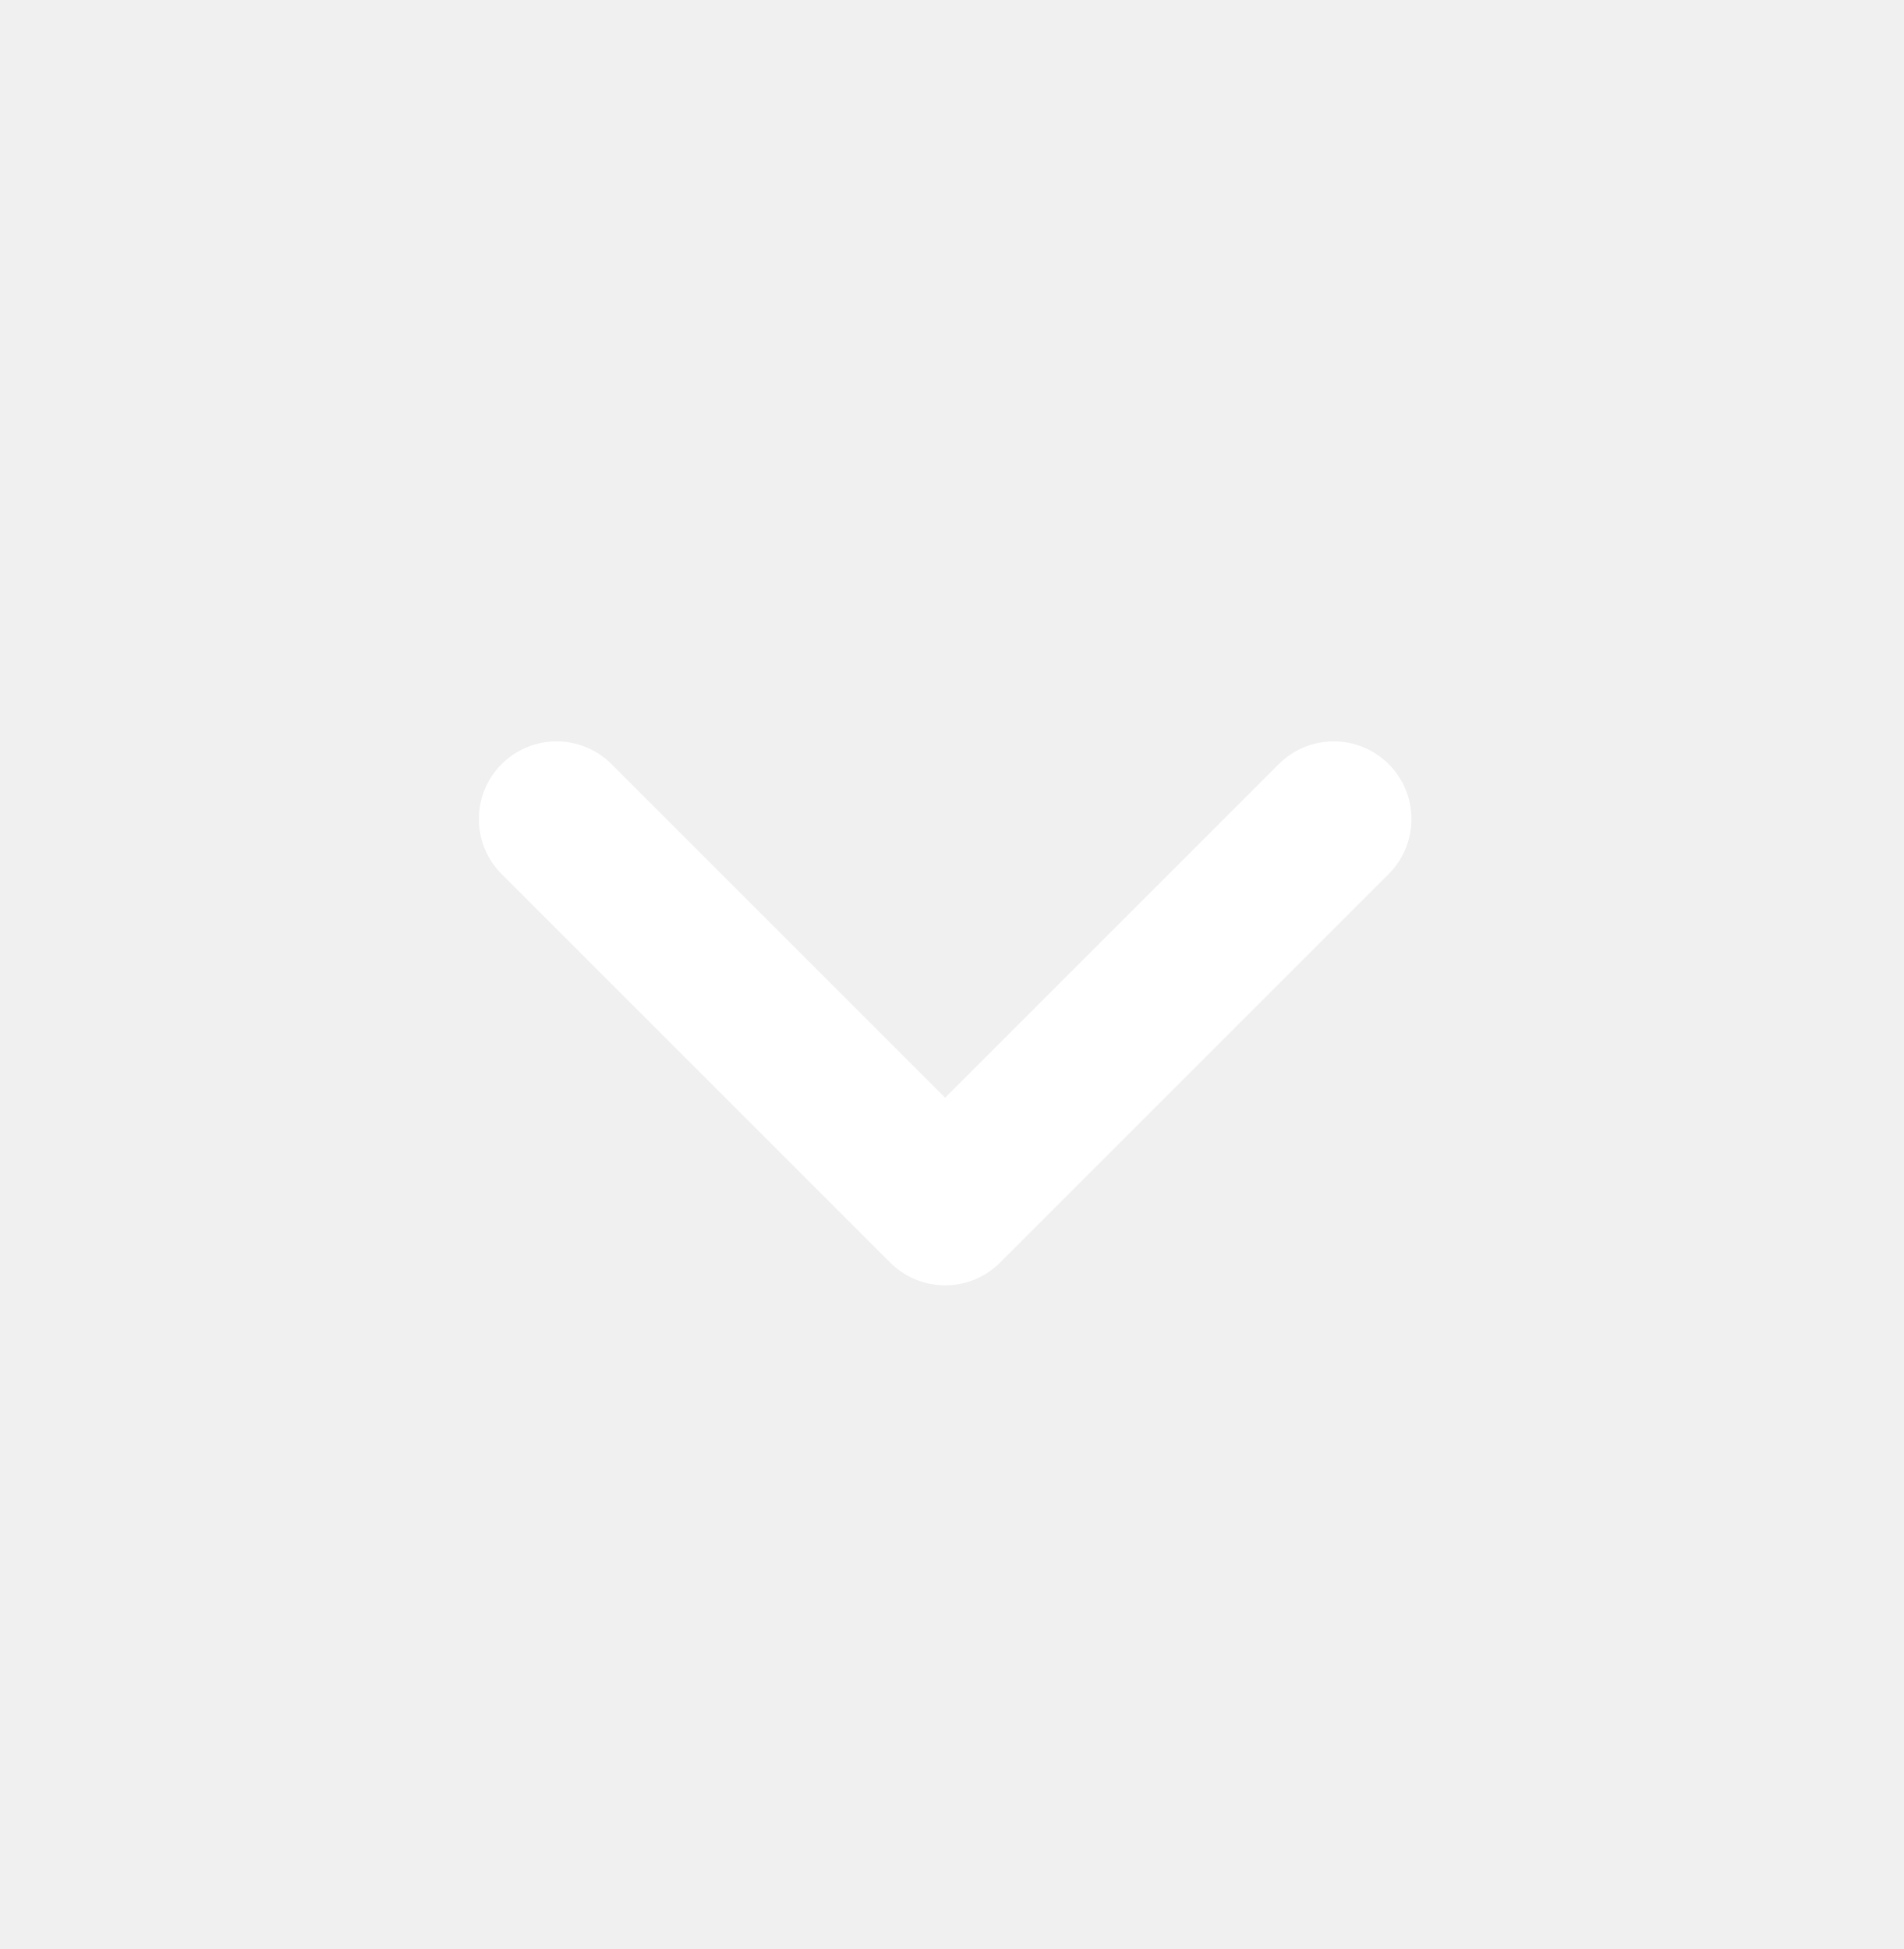
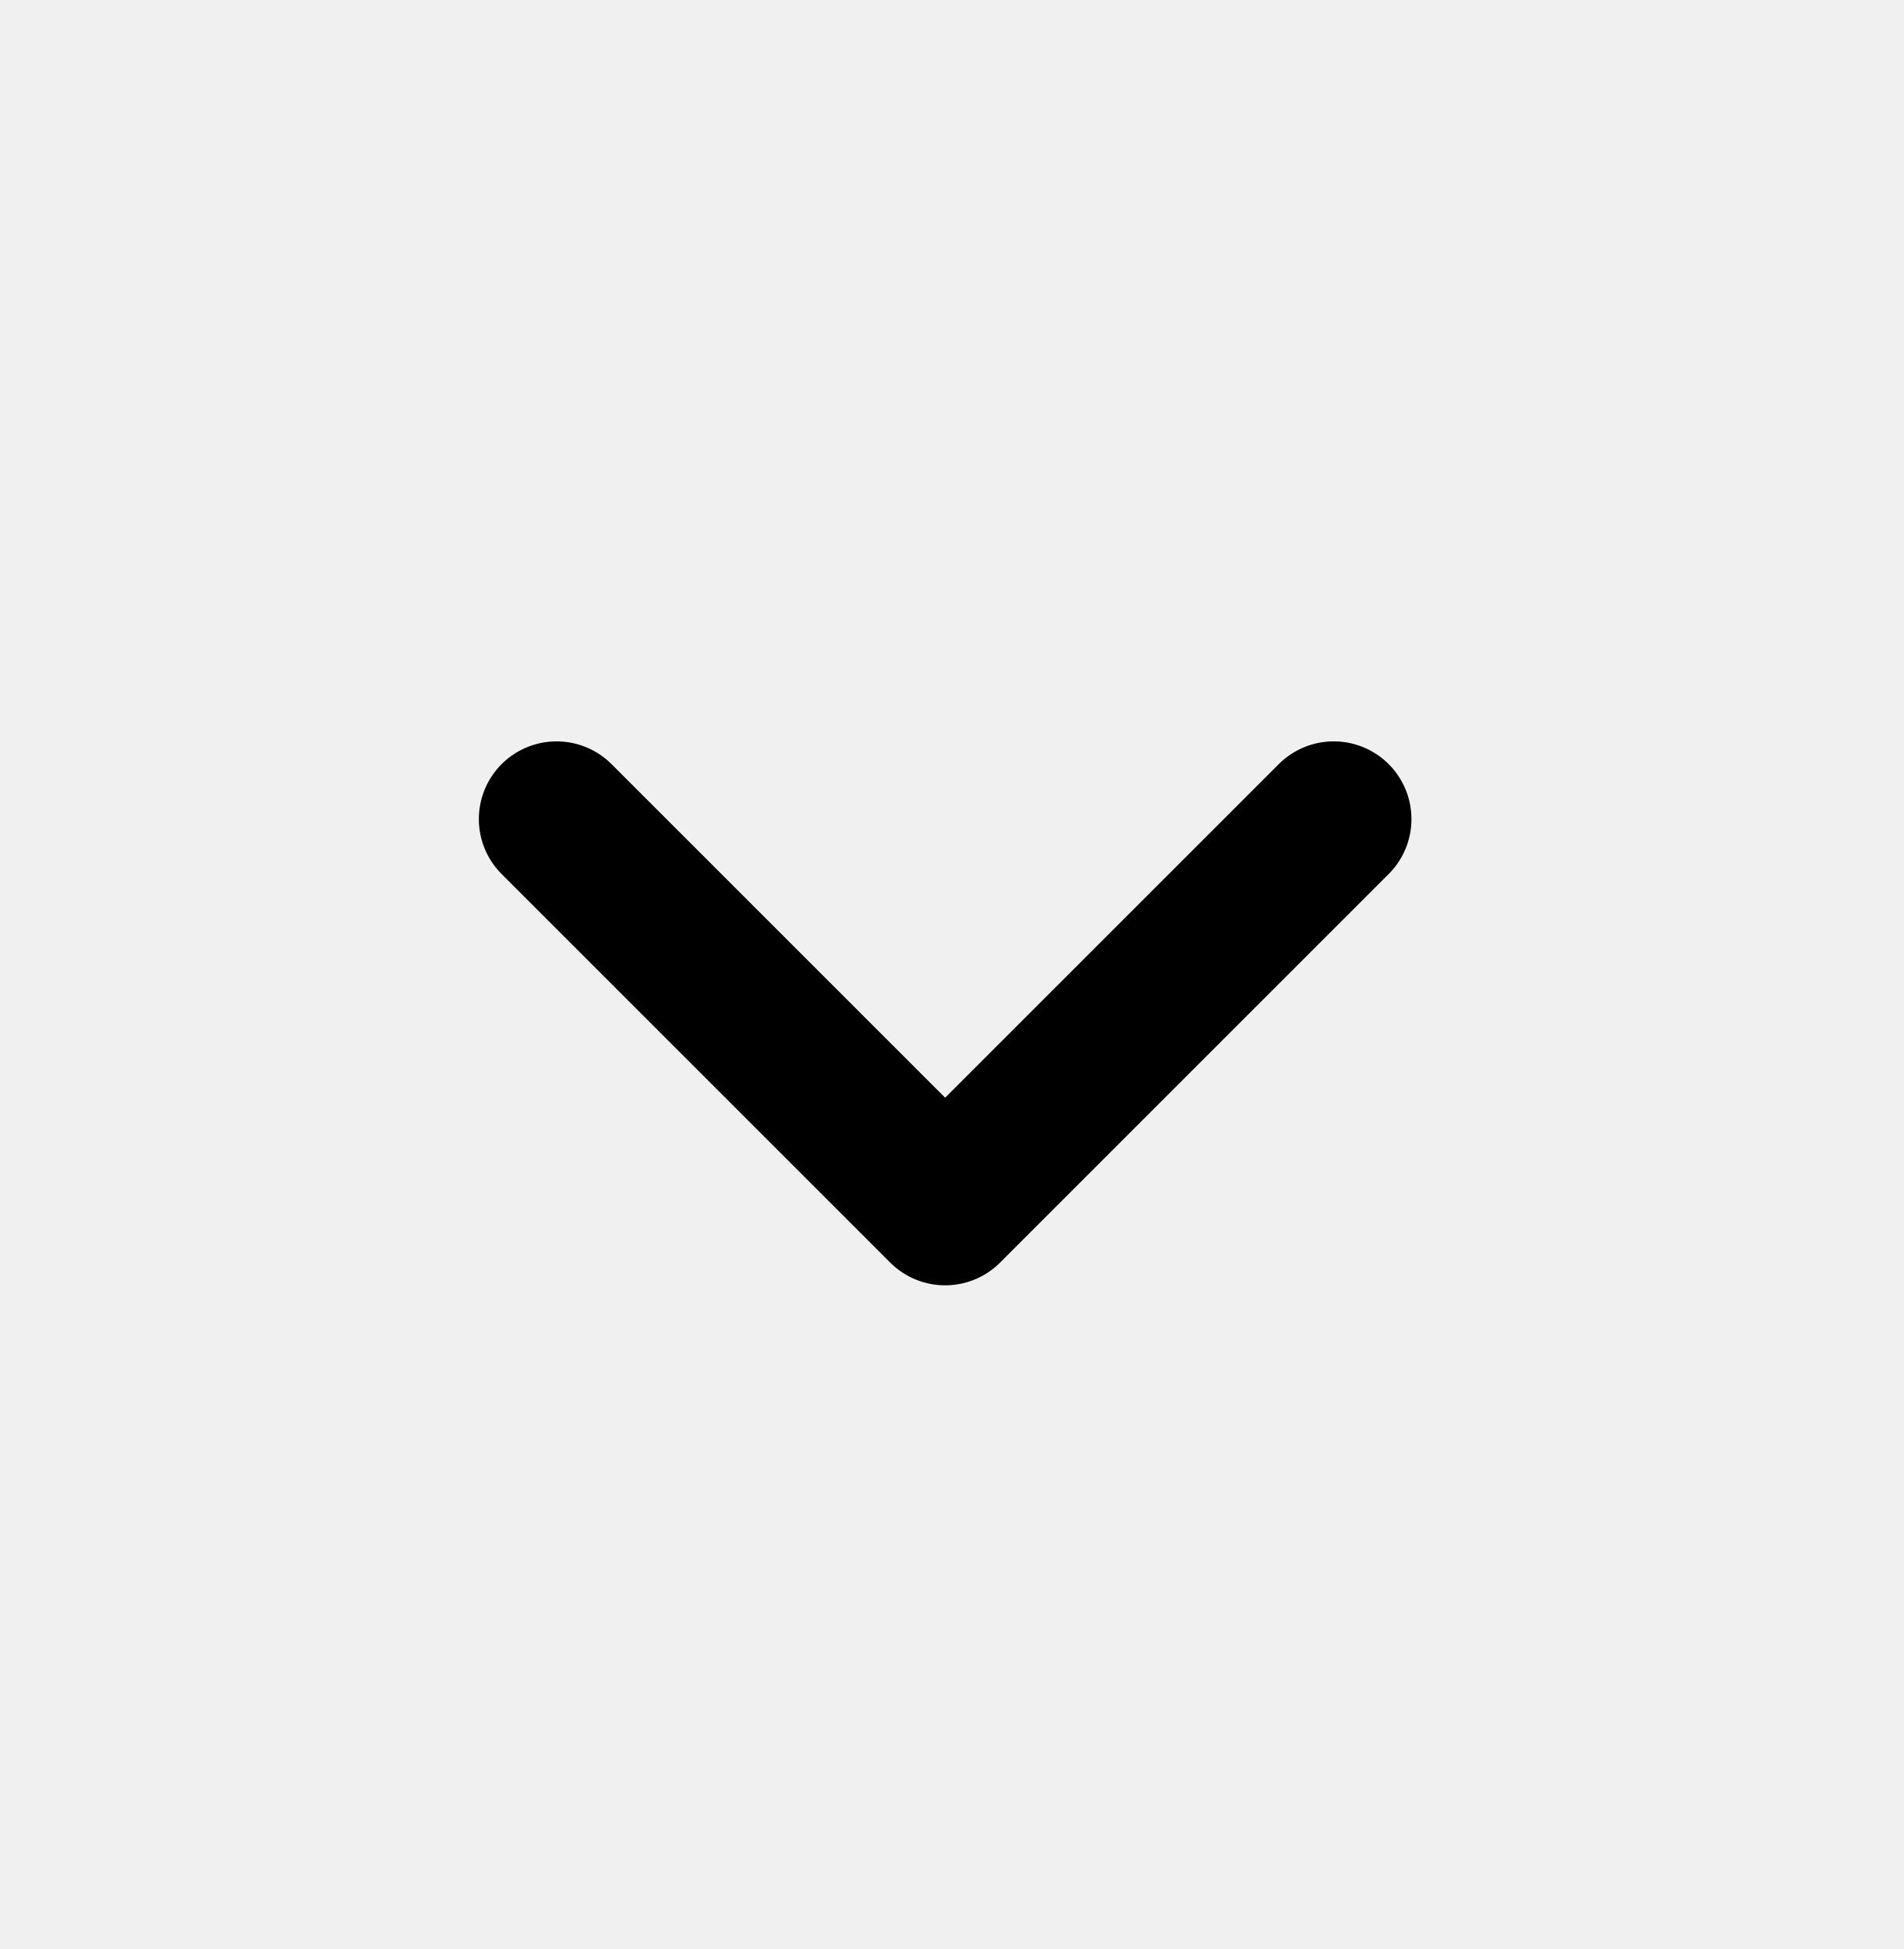
<svg xmlns="http://www.w3.org/2000/svg" width="42" height="43" viewBox="0 0 42 43" fill="none">
-   <path d="M12.278 18.071L20.85 26.643L29.422 18.071" stroke="white" stroke-width="3.429" stroke-linecap="round" stroke-linejoin="round" />
+   <path d="M12.278 18.071L20.85 26.643L29.422 18.071" stroke="currentColor" stroke-width="3.429" stroke-linecap="round" stroke-linejoin="round" />
</svg>
